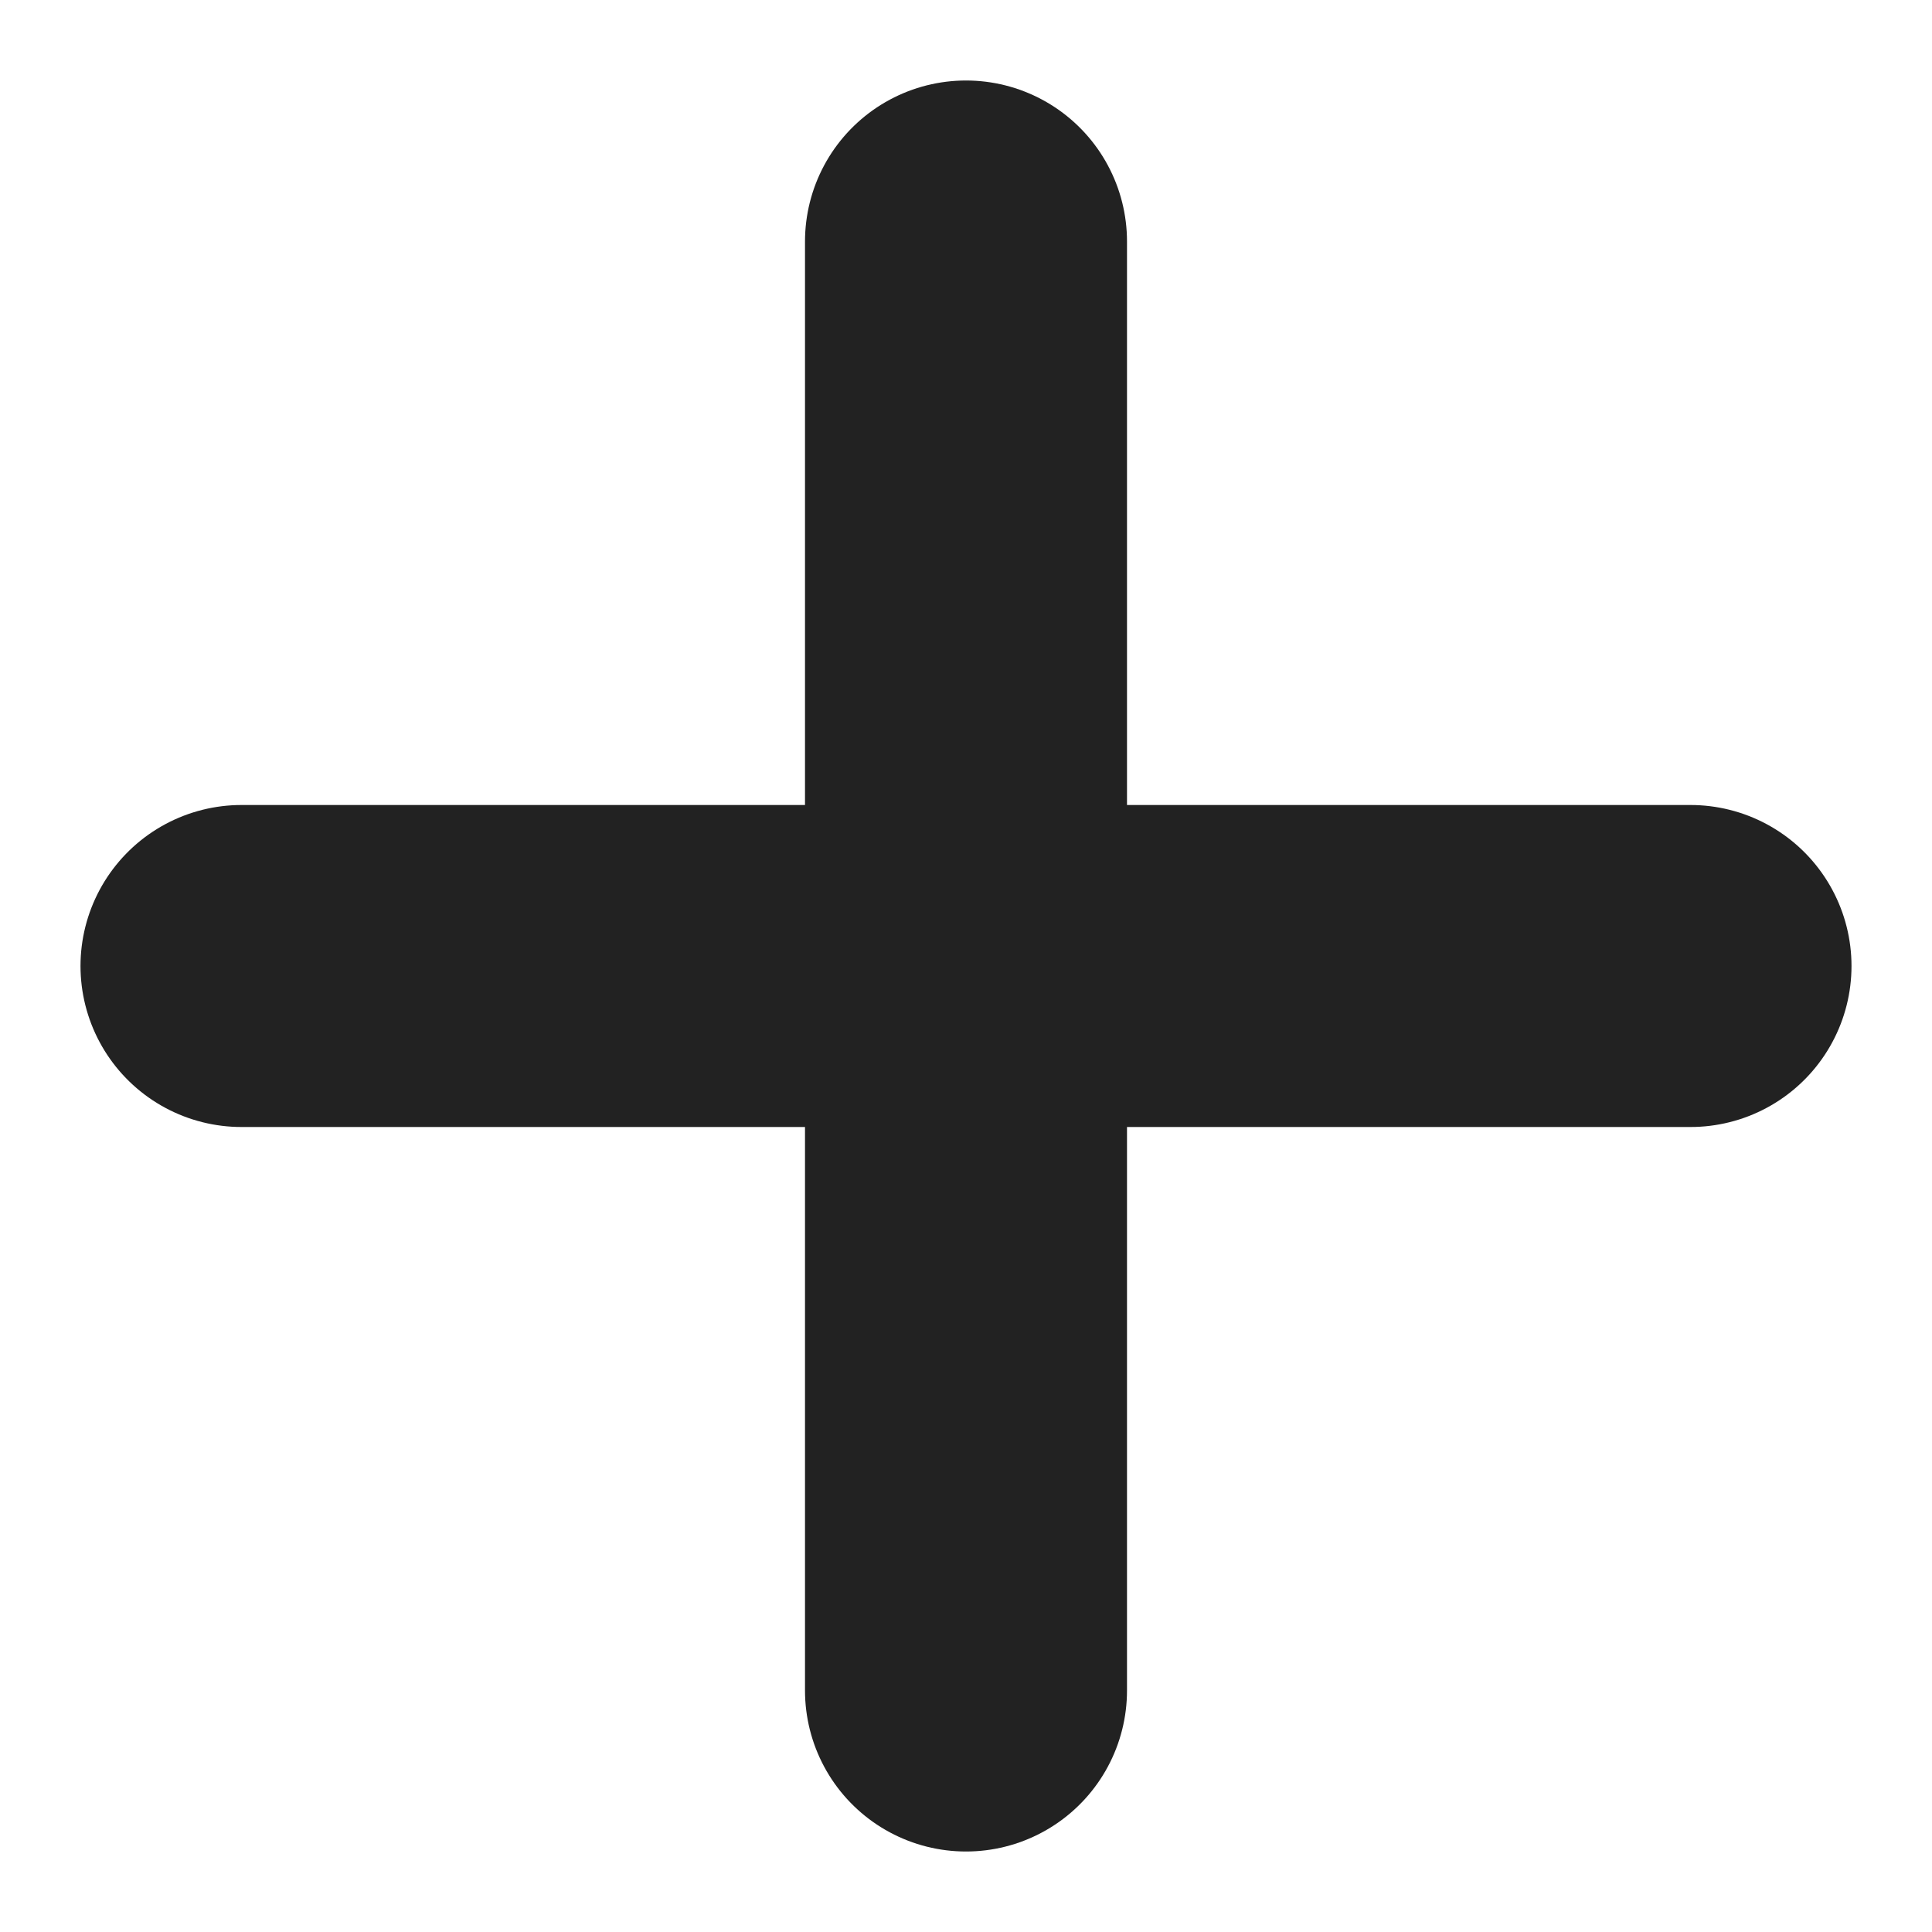
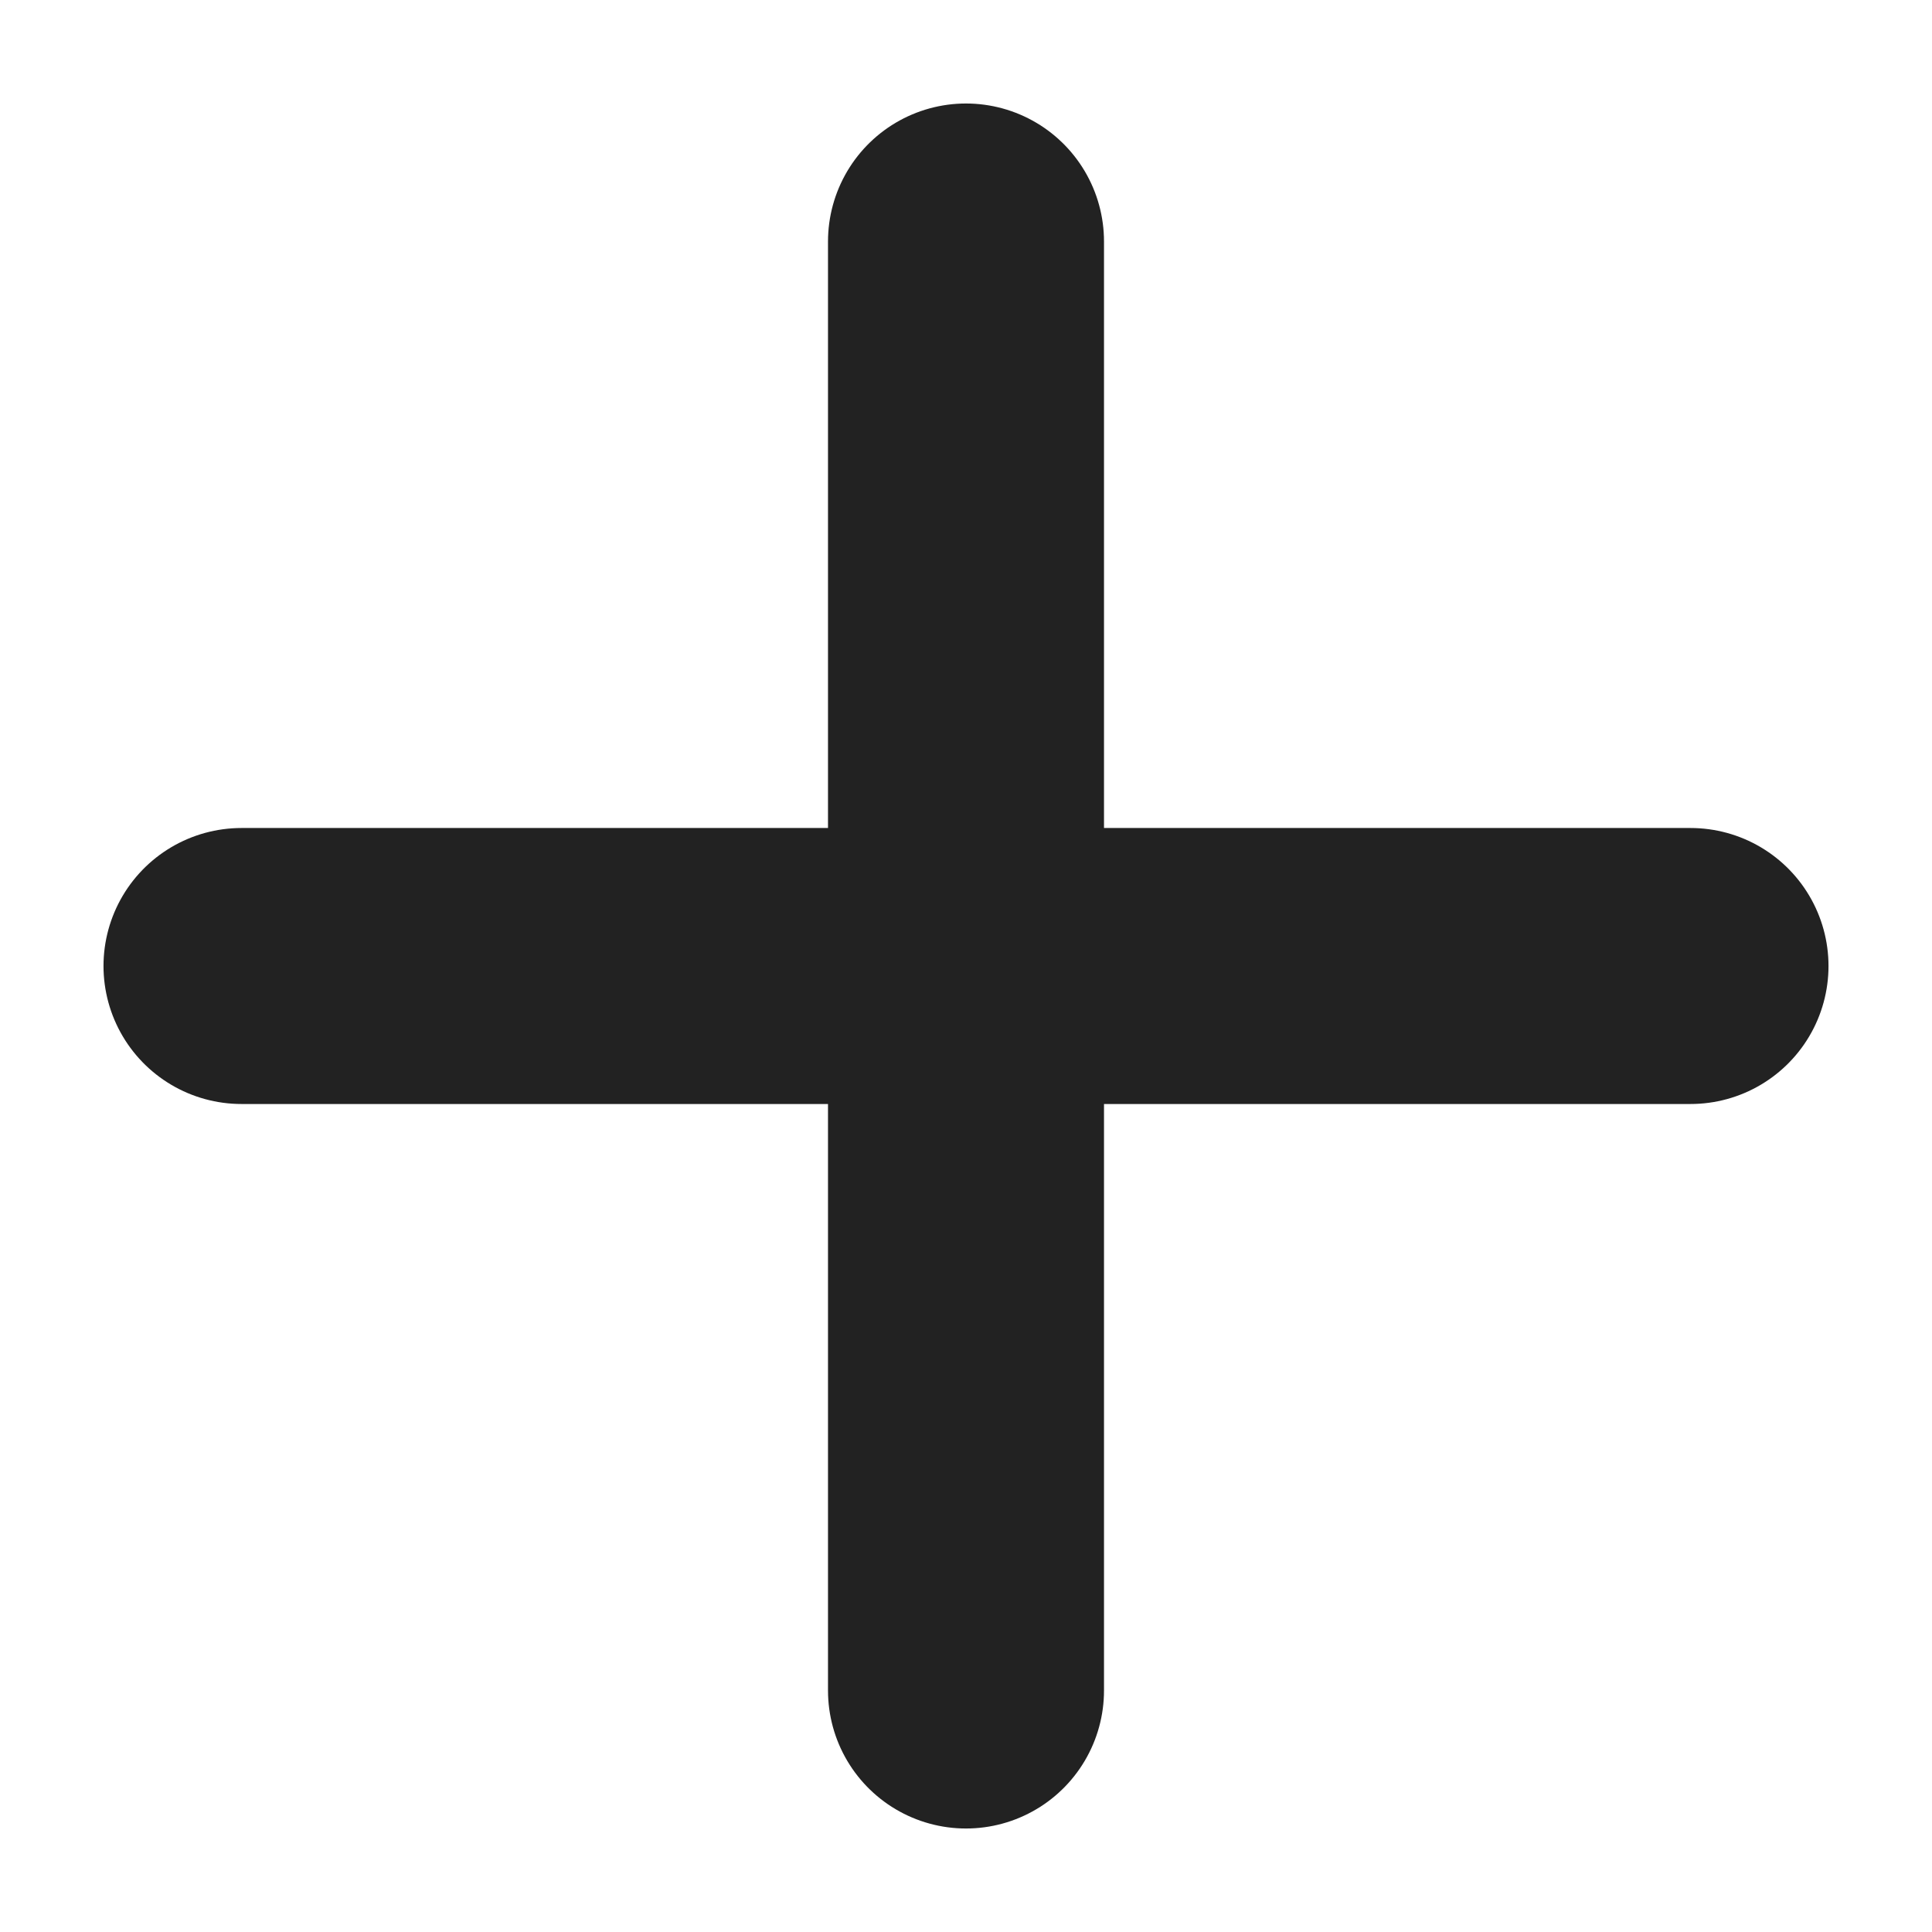
- <svg xmlns="http://www.w3.org/2000/svg" width="12" height="12" viewBox="0 0 12 12" fill="none">
-   <path d="M6 1.5V10.5" stroke="#222222" stroke-width="2" stroke-linecap="round" />
-   <path d="M10.5 6L1.5 6" stroke="#222222" stroke-width="2" stroke-linecap="round" />
+ <svg xmlns="http://www.w3.org/2000/svg" width="14" height="14" viewBox="0 0 14 14" fill="none">
+   <path d="M7 1.75V12.25" stroke="#222222" stroke-width="2" stroke-linecap="round" />
+   <path d="M12.25 7L1.75 7" stroke="#222222" stroke-width="2" stroke-linecap="round" />
</svg>
